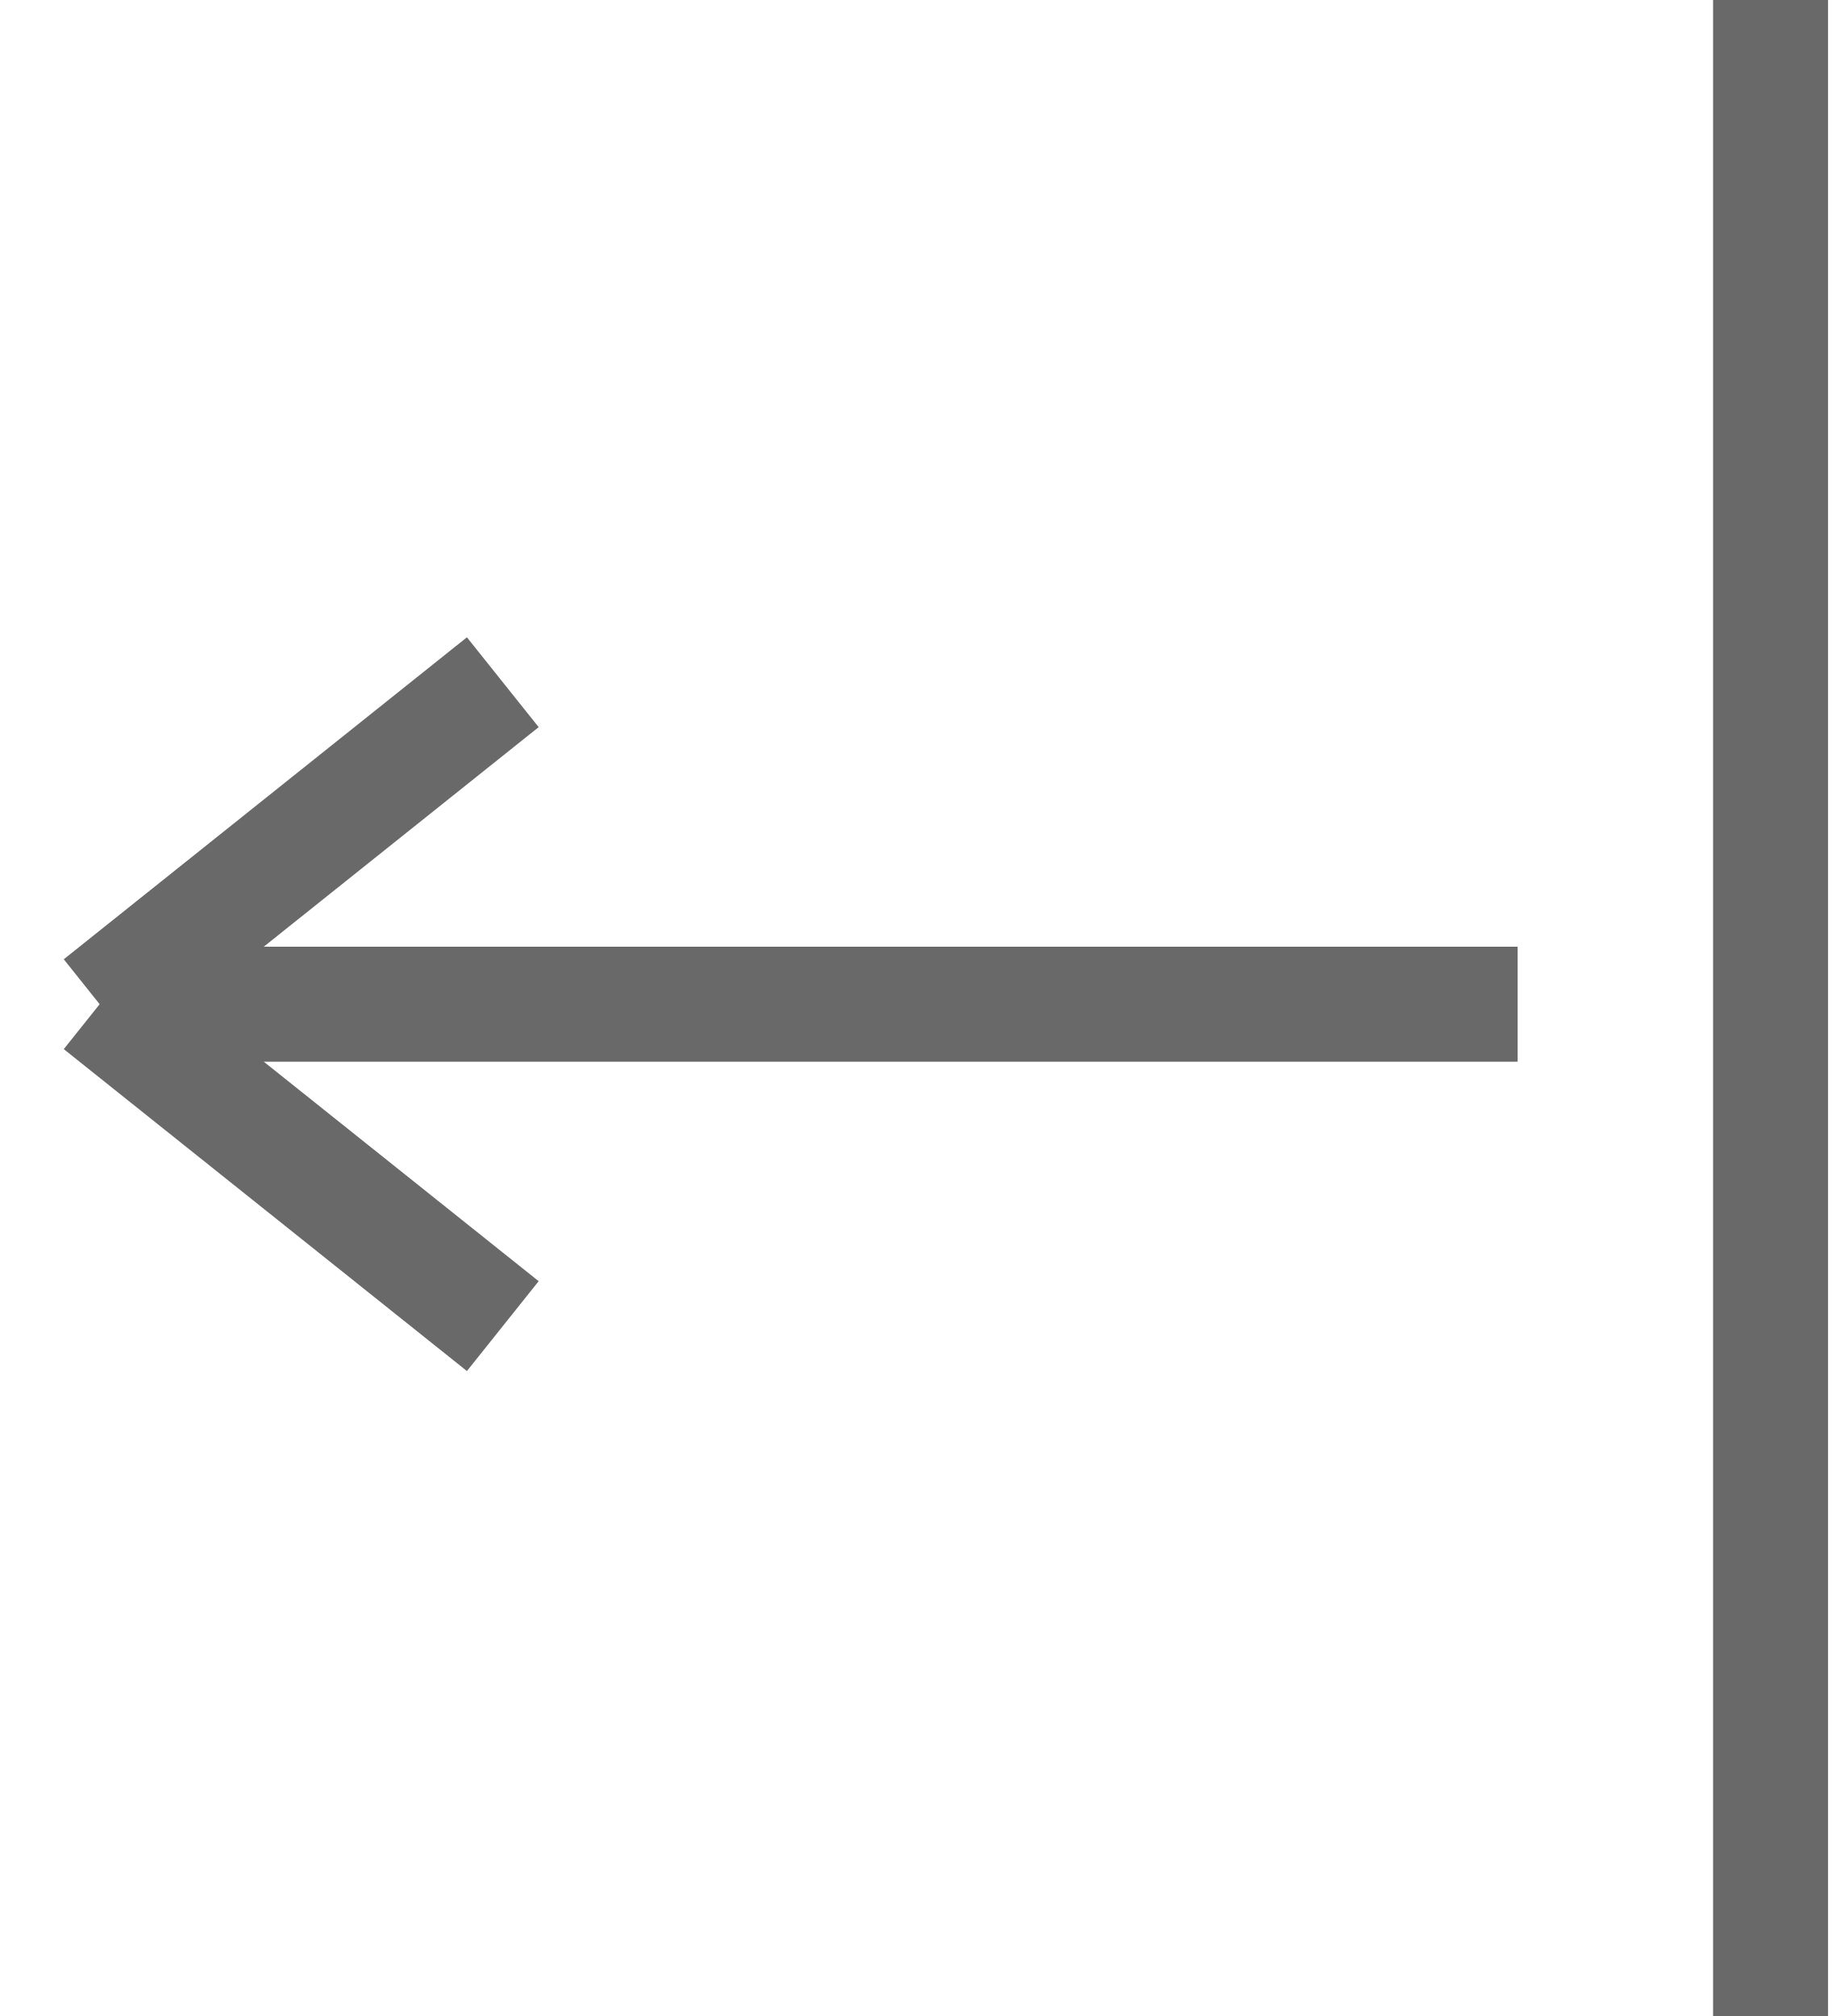
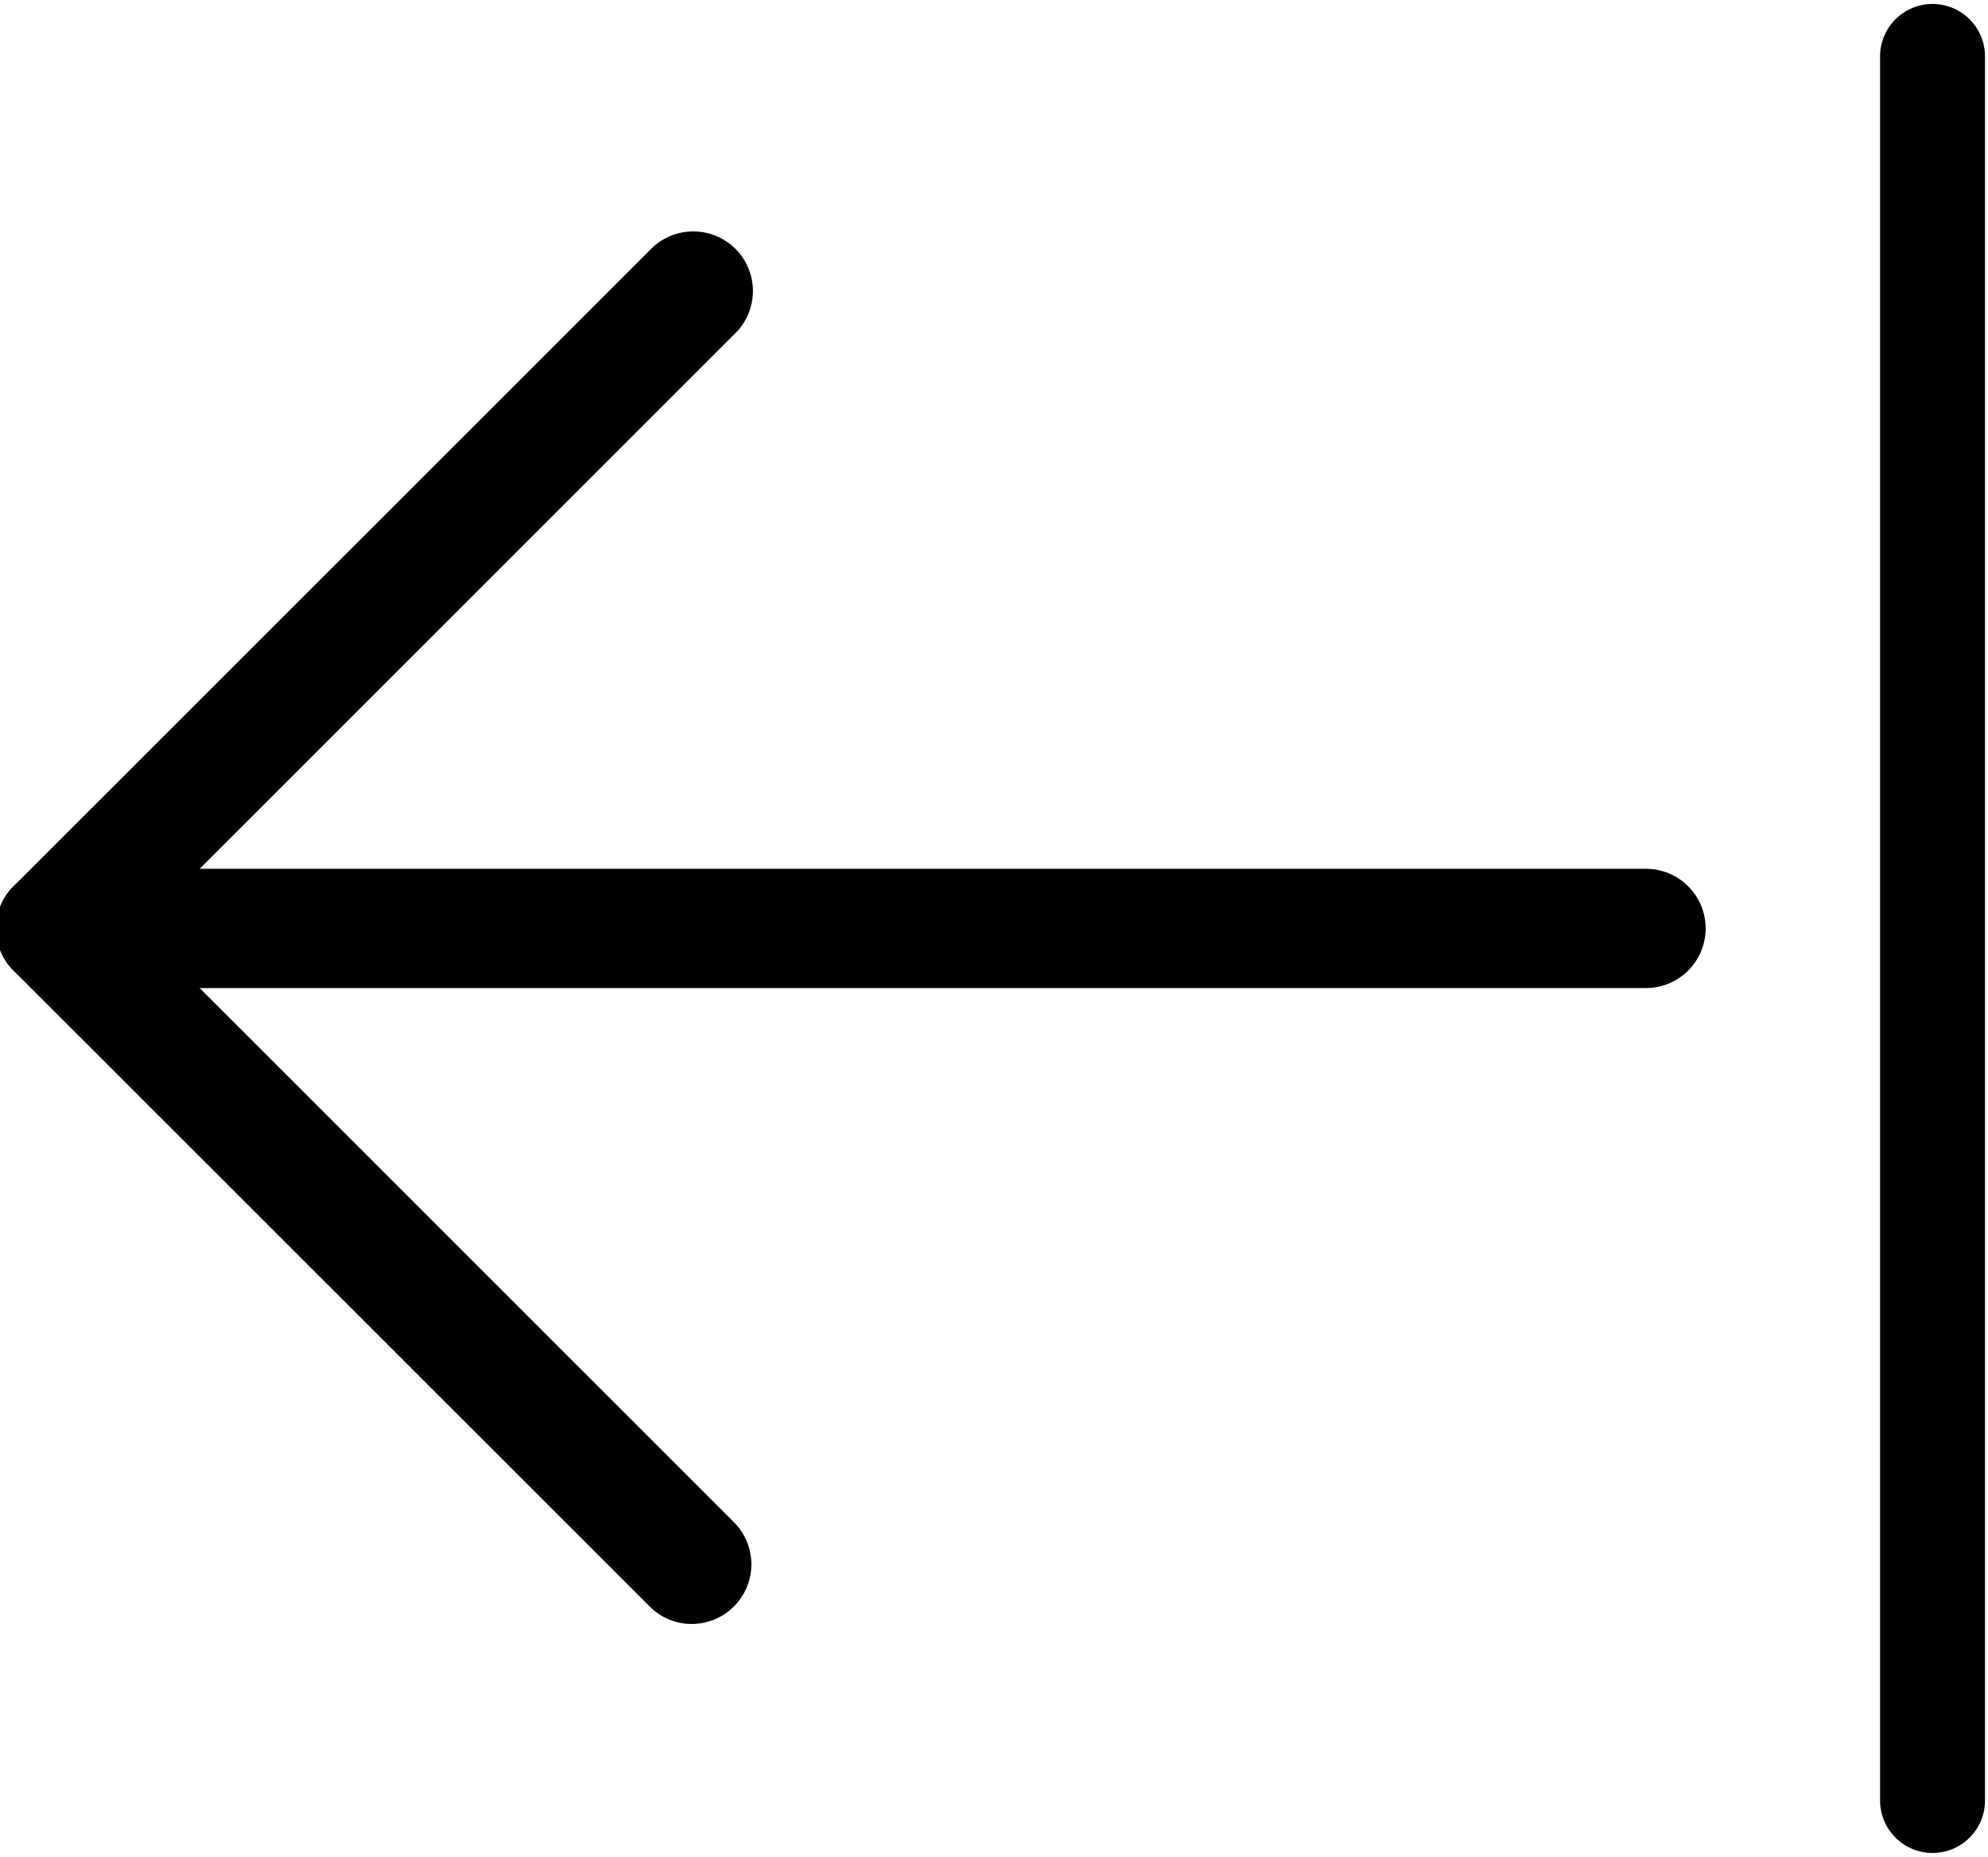
- <svg xmlns="http://www.w3.org/2000/svg" width="239" height="263" viewBox="0 0 239 263" fill="none">
-   <path d="M231 263V0" stroke="#696969" stroke-width="15" />
-   <path d="M13 131.005H198M13 131.005L65.598 173M13 131.005L65.598 89" stroke="#696969" stroke-width="15" />
+ <svg xmlns="http://www.w3.org/2000/svg" width="454" zoomAndPan="magnify" viewBox="0 0 340.5 318" height="424" preserveAspectRatio="xMidYMid meet" version="1.0">
+   <defs>
+     <clipPath id="5bb72b7dee">
+       <path d="M 0 148 L 292.82 148 L 292.82 170 L 0 170 Z M 0 148 " clip-rule="nonzero" />
+     </clipPath>
+     <clipPath id="917b2a5cd8">
+       <path d="M 0 39.176 L 129 39.176 L 129 278.824 L 0 278.824 Z M 0 39.176 " clip-rule="nonzero" />
+     </clipPath>
+     <clipPath id="30eb809038">
+       <path d="M 322 0.234 L 340 0.234 L 340 317.766 L 322 317.766 Z M 322 0.234 " clip-rule="nonzero" />
+     </clipPath>
+   </defs>
+   <g clip-path="url(#5bb72b7dee)">
+     <path fill="#000000" d="M 281.926 169.211 L 9.535 169.211 C 8.863 169.211 8.199 169.145 7.539 169.016 C 6.883 168.883 6.246 168.691 5.625 168.434 C 5.004 168.176 4.418 167.863 3.859 167.488 C 3.301 167.117 2.785 166.695 2.312 166.219 C 1.836 165.746 1.414 165.23 1.039 164.672 C 0.668 164.113 0.352 163.527 0.098 162.906 C -0.16 162.289 -0.355 161.648 -0.484 160.992 C -0.617 160.336 -0.68 159.672 -0.68 159 C -0.68 158.328 -0.617 157.664 -0.484 157.008 C -0.355 156.352 -0.16 155.711 0.098 155.094 C 0.352 154.473 0.668 153.887 1.039 153.328 C 1.414 152.77 1.836 152.254 2.312 151.781 C 2.785 151.305 3.301 150.883 3.859 150.512 C 4.418 150.137 5.004 149.824 5.625 149.566 C 6.246 149.309 6.883 149.117 7.539 148.984 C 8.199 148.855 8.863 148.789 9.535 148.789 L 281.926 148.789 C 282.594 148.789 283.258 148.855 283.918 148.984 C 284.574 149.117 285.215 149.309 285.832 149.566 C 286.453 149.824 287.043 150.137 287.598 150.512 C 288.156 150.883 288.672 151.305 289.148 151.781 C 289.621 152.254 290.043 152.77 290.418 153.328 C 290.789 153.887 291.105 154.473 291.363 155.094 C 291.617 155.711 291.812 156.352 291.941 157.008 C 292.074 157.664 292.141 158.328 292.141 159 C 292.141 159.672 292.074 160.336 291.941 160.992 C 291.812 161.648 291.617 162.289 291.363 162.906 C 291.105 163.527 290.789 164.113 290.418 164.672 C 290.043 165.23 289.621 165.746 289.148 166.219 C 288.672 166.695 288.156 167.117 287.598 167.488 C 287.043 167.863 286.453 168.176 285.832 168.434 C 285.215 168.691 284.574 168.883 283.918 169.016 C 283.258 169.145 282.594 169.211 281.926 169.211 Z M 281.926 169.211 " fill-opacity="1" fill-rule="nonzero" />
+   </g>
+   <g clip-path="url(#917b2a5cd8)">
+     <path fill="#000000" d="M 118.488 278.117 C 117.137 278.121 115.832 277.863 114.582 277.344 C 113.328 276.824 112.227 276.086 111.273 275.125 L 2.316 166.215 C 1.84 165.742 1.418 165.227 1.043 164.668 C 0.672 164.113 0.355 163.523 0.102 162.906 C -0.156 162.285 -0.352 161.648 -0.48 160.992 C -0.613 160.332 -0.676 159.672 -0.676 159 C -0.676 158.328 -0.613 157.668 -0.48 157.008 C -0.352 156.352 -0.156 155.715 0.102 155.094 C 0.355 154.477 0.672 153.887 1.043 153.332 C 1.418 152.773 1.84 152.258 2.316 151.785 L 111.273 42.875 C 111.738 42.375 112.254 41.926 112.809 41.527 C 113.367 41.129 113.961 40.789 114.586 40.512 C 115.215 40.23 115.863 40.02 116.531 39.871 C 117.199 39.723 117.879 39.641 118.566 39.629 C 119.25 39.617 119.93 39.672 120.605 39.797 C 121.277 39.922 121.934 40.113 122.57 40.371 C 123.207 40.625 123.809 40.945 124.383 41.324 C 124.953 41.699 125.484 42.133 125.969 42.617 C 126.453 43.102 126.883 43.629 127.262 44.203 C 127.641 44.773 127.961 45.379 128.215 46.012 C 128.473 46.648 128.664 47.305 128.789 47.977 C 128.914 48.652 128.969 49.332 128.957 50.016 C 128.945 50.703 128.867 51.379 128.715 52.051 C 128.566 52.719 128.355 53.367 128.074 53.992 C 127.797 54.617 127.457 55.211 127.059 55.77 C 126.66 56.328 126.211 56.84 125.707 57.309 L 23.984 159 L 125.707 260.691 C 126.422 261.406 127.016 262.211 127.492 263.098 C 127.969 263.988 128.305 264.93 128.5 265.918 C 128.695 266.91 128.746 267.906 128.645 268.91 C 128.547 269.914 128.305 270.883 127.918 271.812 C 127.531 272.746 127.02 273.602 126.379 274.383 C 125.738 275.164 125 275.832 124.16 276.395 C 123.32 276.957 122.418 277.383 121.453 277.676 C 120.488 277.969 119.5 278.117 118.488 278.117 Z M 118.488 278.117 " fill-opacity="1" fill-rule="nonzero" />
+   </g>
+   <g clip-path="url(#30eb809038)">
+     <path stroke-linecap="round" transform="matrix(0, 0.7489, -0.7489, 0, 339.987, 0.671942)" fill="none" stroke-linejoin="miter" d="M 12.002 12 L 410.842 12 " stroke="#000000" stroke-width="24" stroke-opacity="1" stroke-miterlimit="4" />
+   </g>
</svg>
